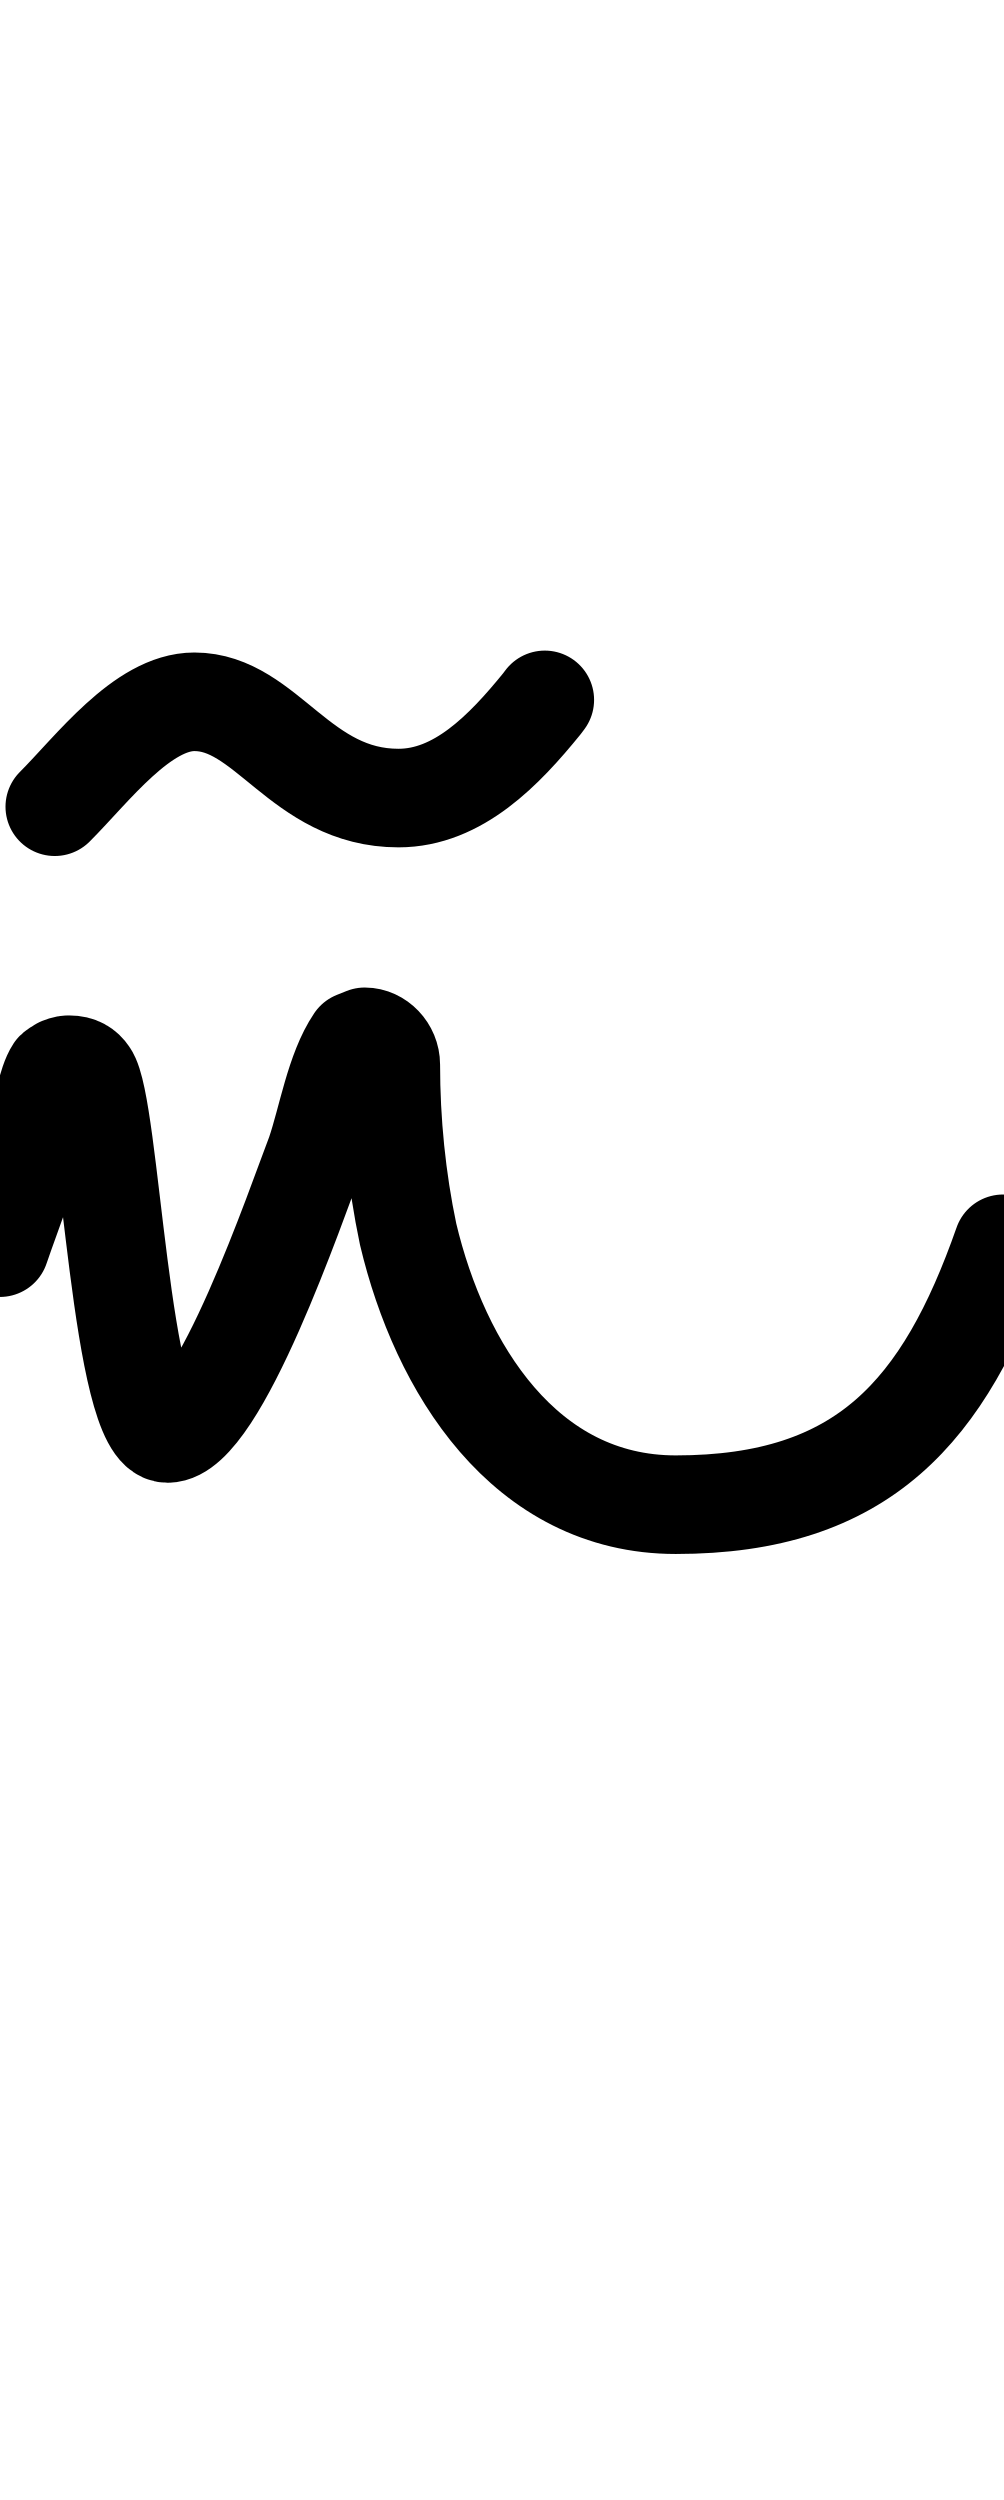
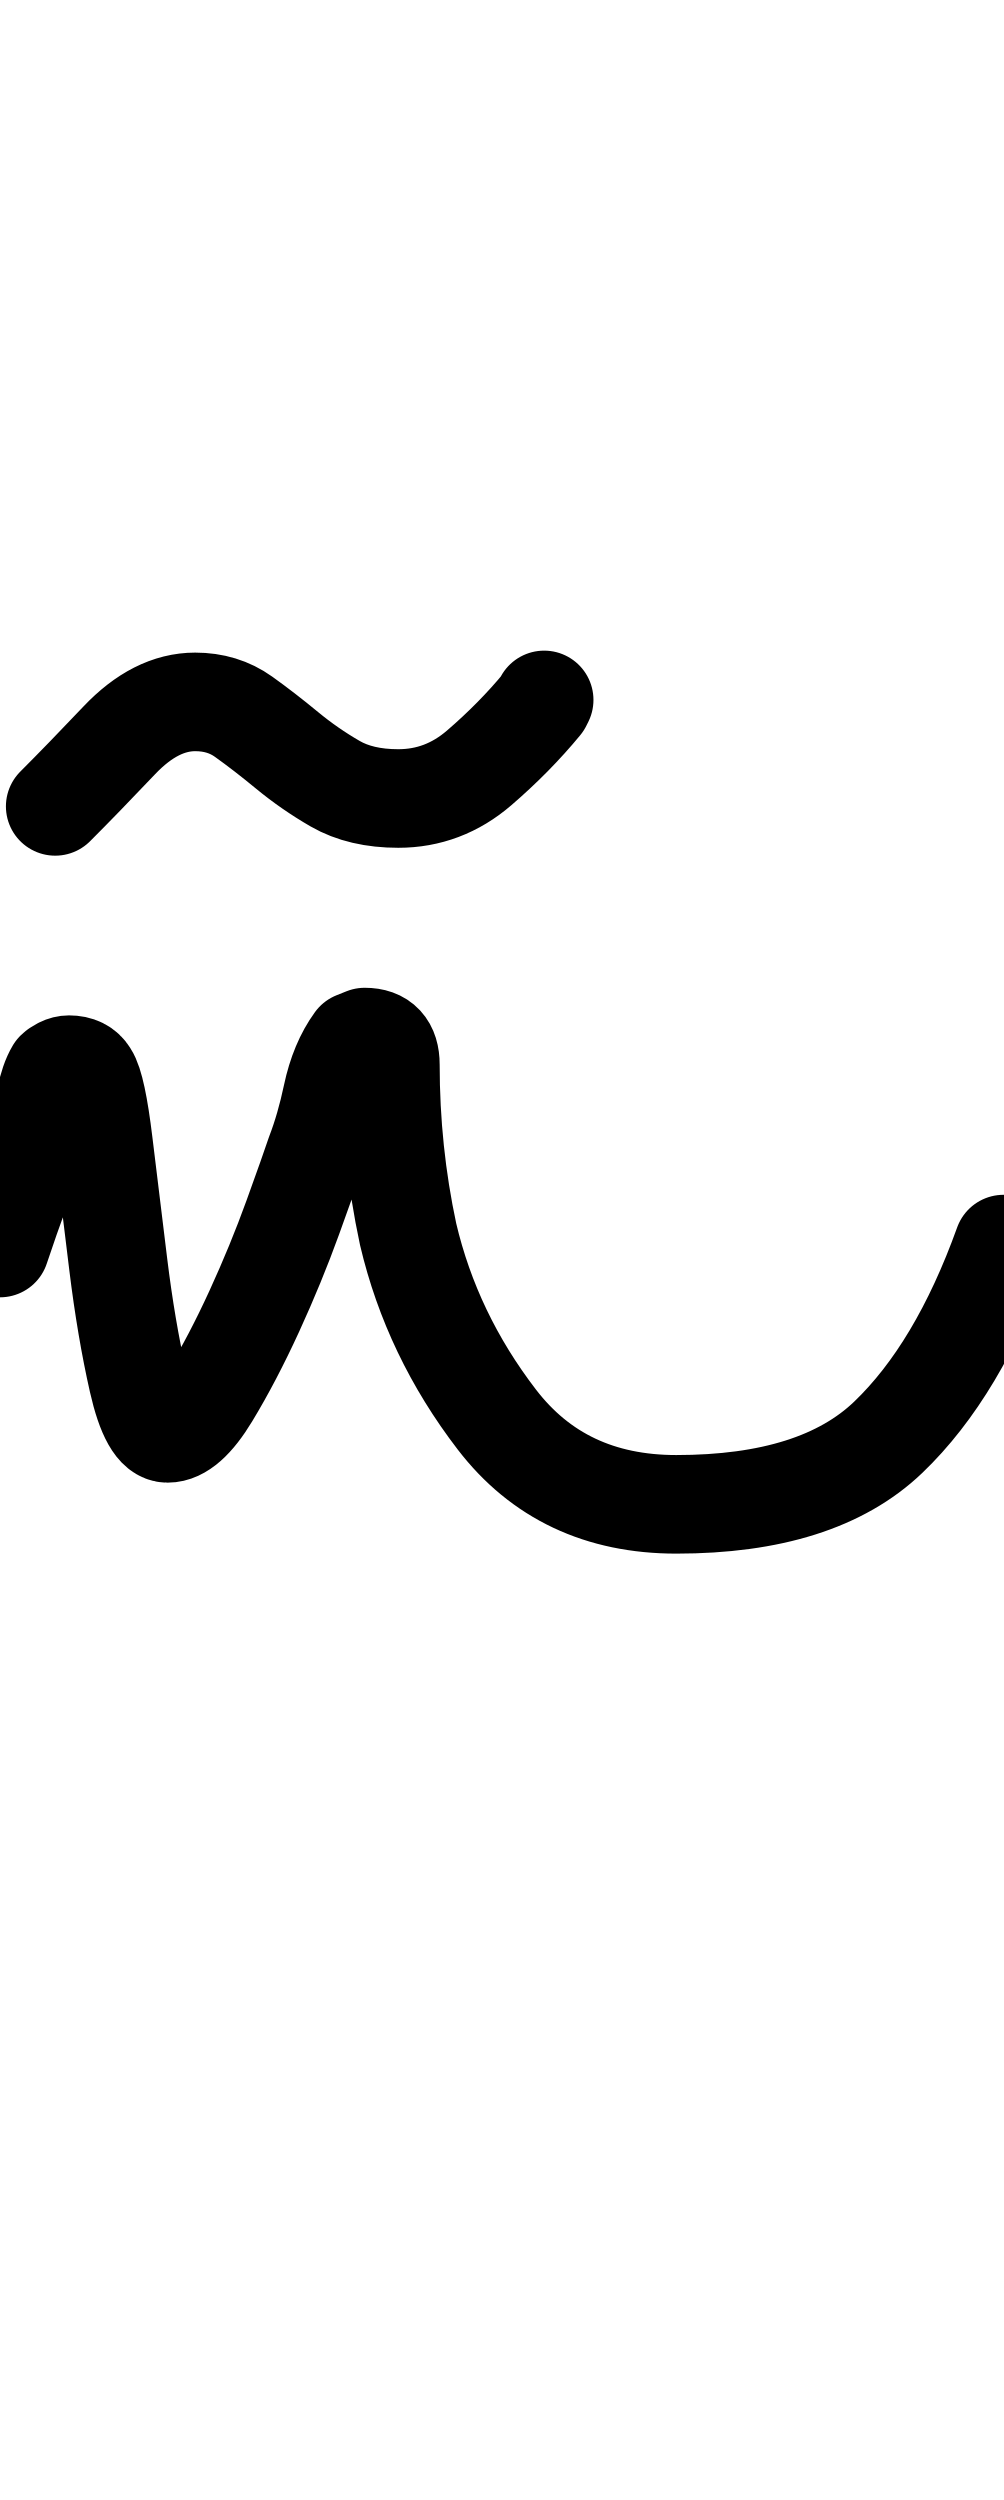
<svg xmlns="http://www.w3.org/2000/svg" width="509" height="1268" viewBox="0 0 509 1268" fill="none" stroke="currentColor" stroke-width="50" stroke-linecap="round" stroke-linejoin="round">
-   <path d="M27.79 409.17C46.83 390.13 72.22 355.95 98.59 355.95C135.21 355.95 152.3 404.78 202.11 404.78C232.38 404.78 255.82 380.37 274.86 356.93L276.32 354.98M-0.06 632.82C6.78 612.8 15.08 592.78 19.96 571.78C20.94 564.94 23.87 548.83 27.78 542.97C28.76 541.99 29.74 541.99 30.72 541.01C33.16 540.03 34.14 540.03 35.12 540.03C40 540.03 42.93 541.98 44.88 544.91C56.11 560.05 60.99 727.05 84.92 727.05C110.8 727.05 150.84 608.88 160.12 584.95C165.98 567.86 169.89 542.96 180.14 527.82L185.02 525.87C191.86 525.87 198.21 532.22 198.21 540.03C198.21 568.84 201.14 598.14 207 625.97C223.11 693.84 266.08 763.18 342.74 763.18C437.96 763.18 478.98 715.81 508.77 630.85" />
+   <path d="M276 355 275 357Q261 374 243.0 389.5Q225 405 202 405Q183 405 170.0 397.5Q157 390 145.5 380.5Q134 371 123.5 363.5Q113 356 99 356Q79 356 60.5 375.5Q42 395 28 409Q42 395 60.5 375.5Q79 356 99 356Q113 356 123.5 363.5Q134 371 145.5 380.5Q157 390 170.0 397.5Q183 405 202 405Q225 405 243.0 389.5Q261 374 275 357M509 631Q486 695 450.5 729.0Q415 763 343 763Q285 763 252.0 720.0Q219 677 207 626Q198 584 198 540Q198 526 185 526L180 528Q172 539 168.5 555.5Q165 572 160 585Q157 594 148.5 617.5Q140 641 129.0 665.0Q118 689 106.5 708.0Q95 727 85 727Q76 727 70.0 700.5Q64 674 60.0 641.5Q56 609 52.5 580.0Q49 551 45 545Q42 540 35 540Q33 540 31 541Q30 542 29.5 542.0Q29 542 28 543Q25 548 23.0 557.5Q21 567 20 572Q16 588 10.5 603.0Q5 618 0 633Q5 618 10.5 603.0Q16 588 20 572Q21 567 23.0 557.5Q25 548 28 543Q29 542 29.5 542.0Q30 542 31 541Q33 540 35 540Q42 540 45 545Q49 551 52.5 580.0Q56 609 60.0 641.5Q64 674 70.0 700.5Q76 727 85 727Q95 727 106.5 708.0Q118 689 129.0 665.0Q140 641 148.5 617.5Q157 594 160 585Q165 572 168.5 555.5Q172 539 180 528L185 526Q198 526 198 540Q198 584 207 626Q219 677 252.0 720.0Q285 763 343 763Q415 763 450.5 729.0Q486 695 509 631Z" />
</svg>
